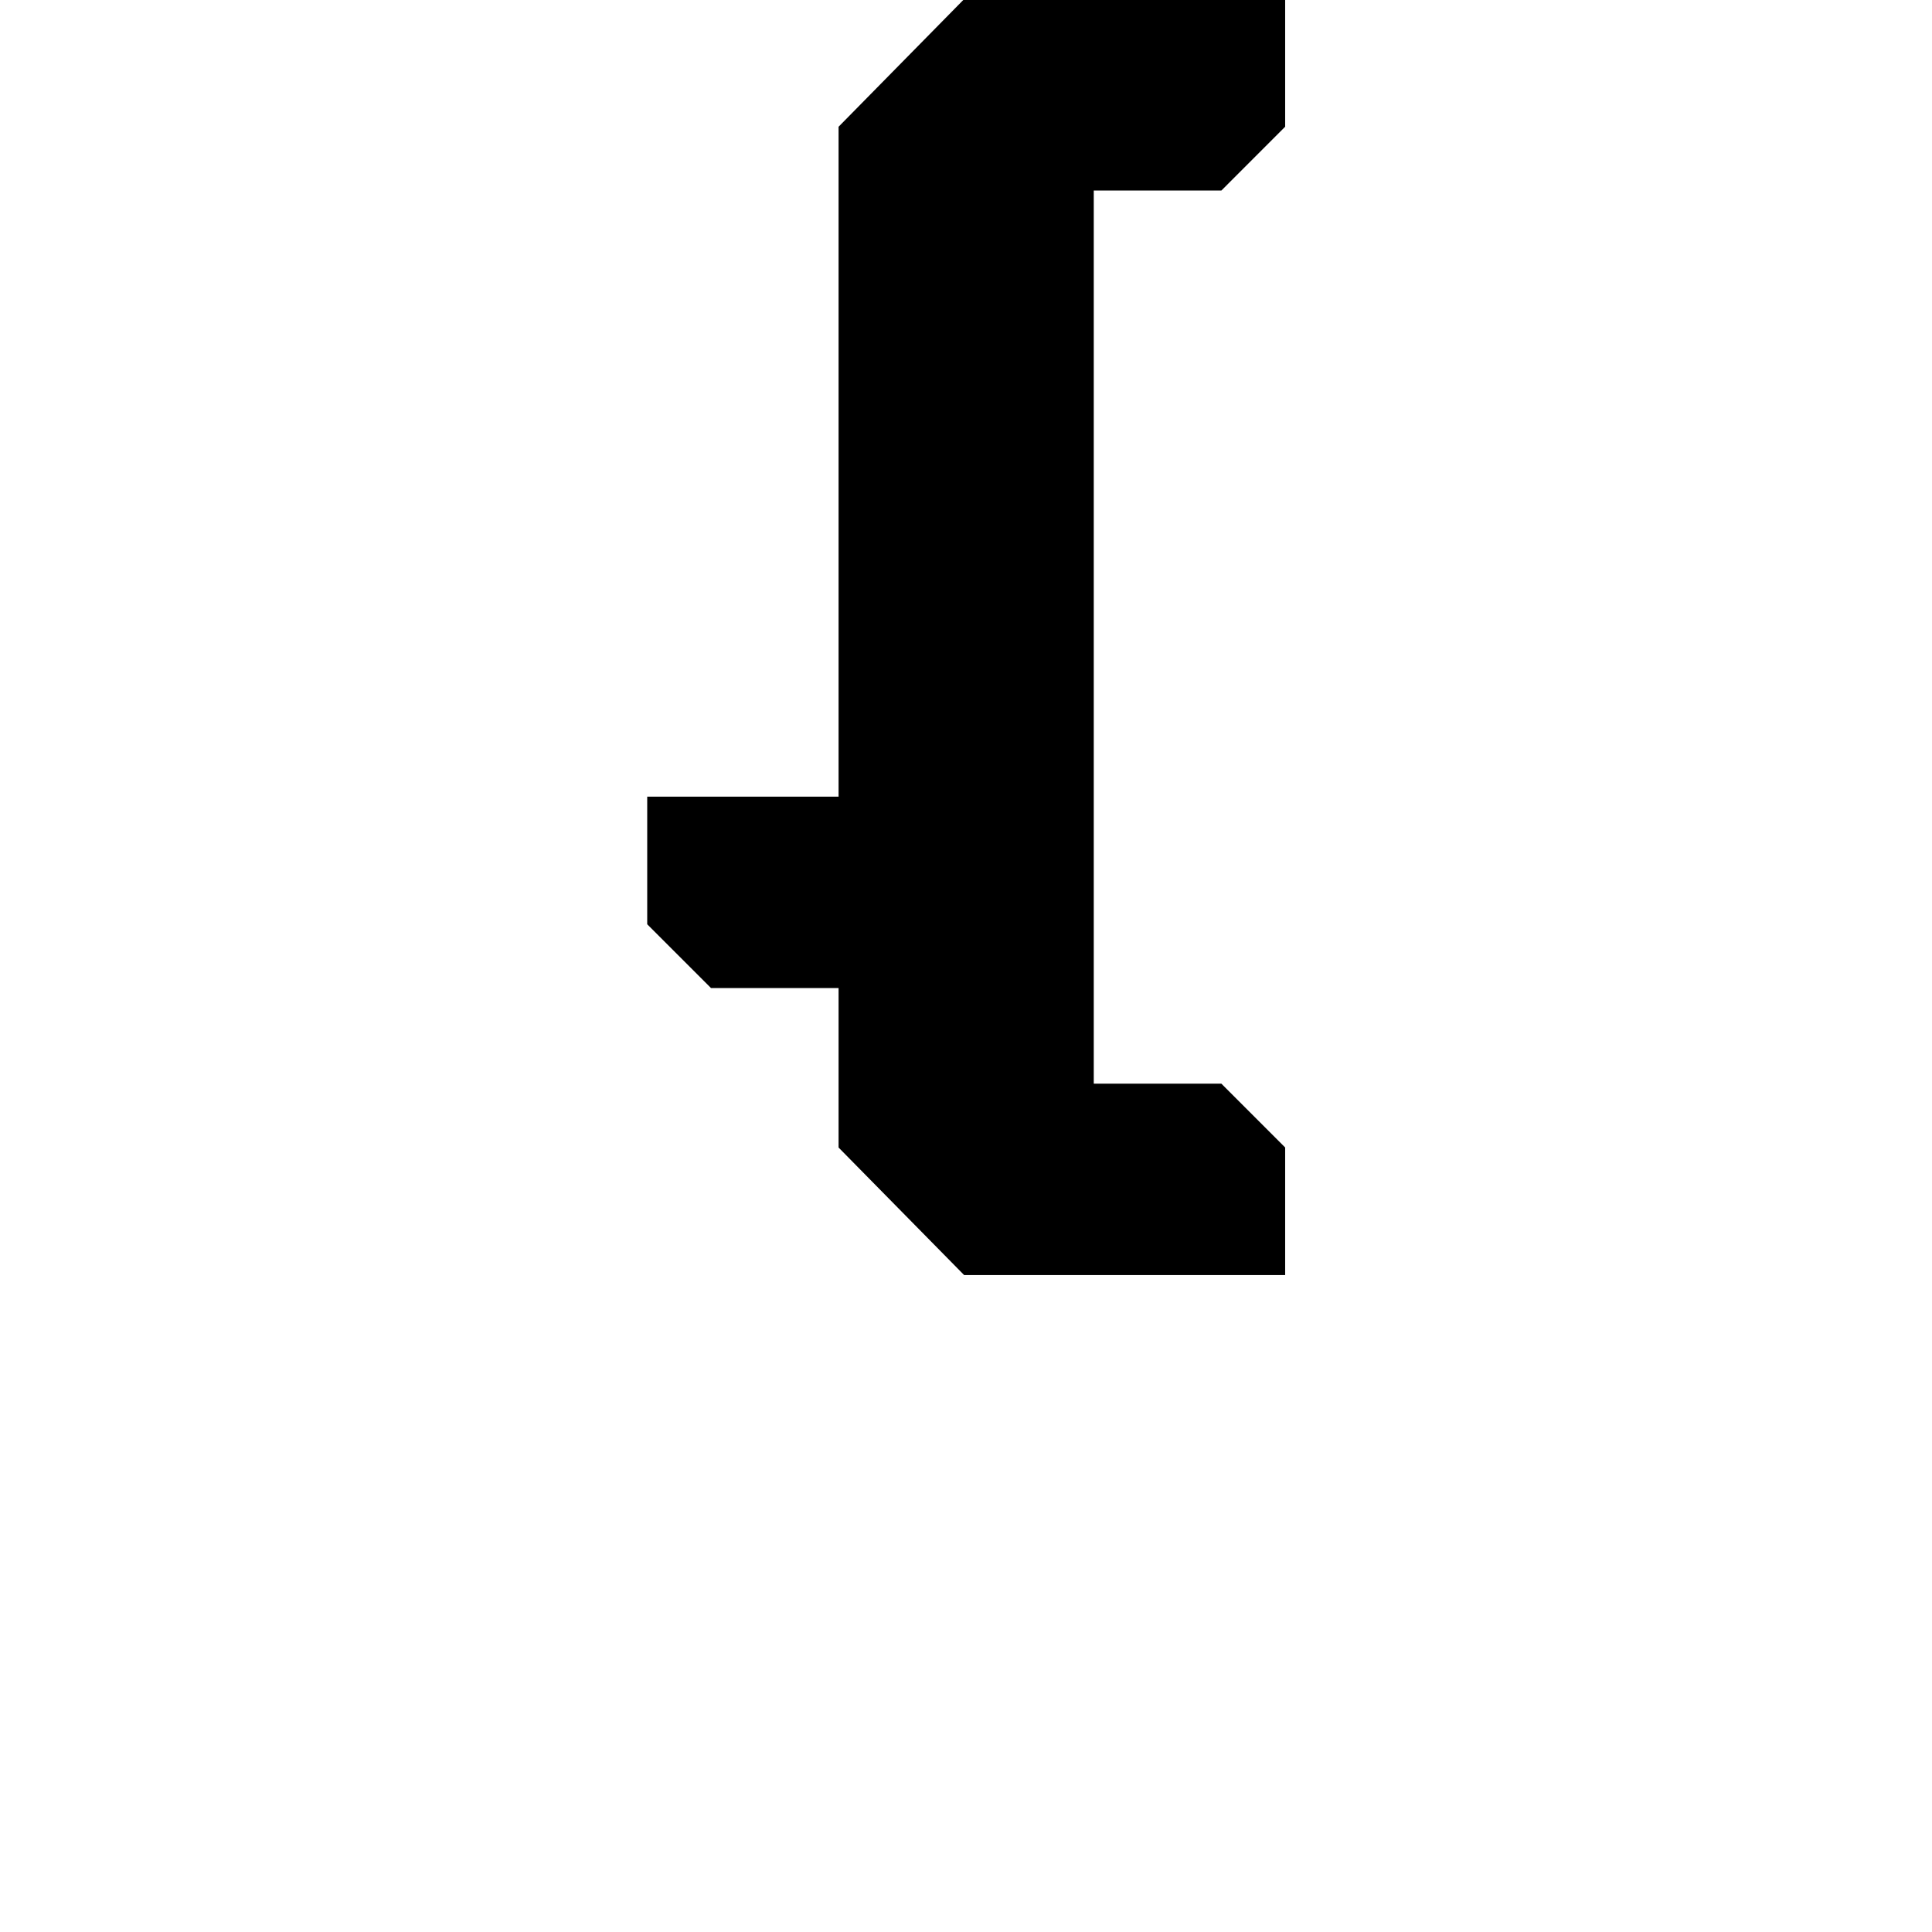
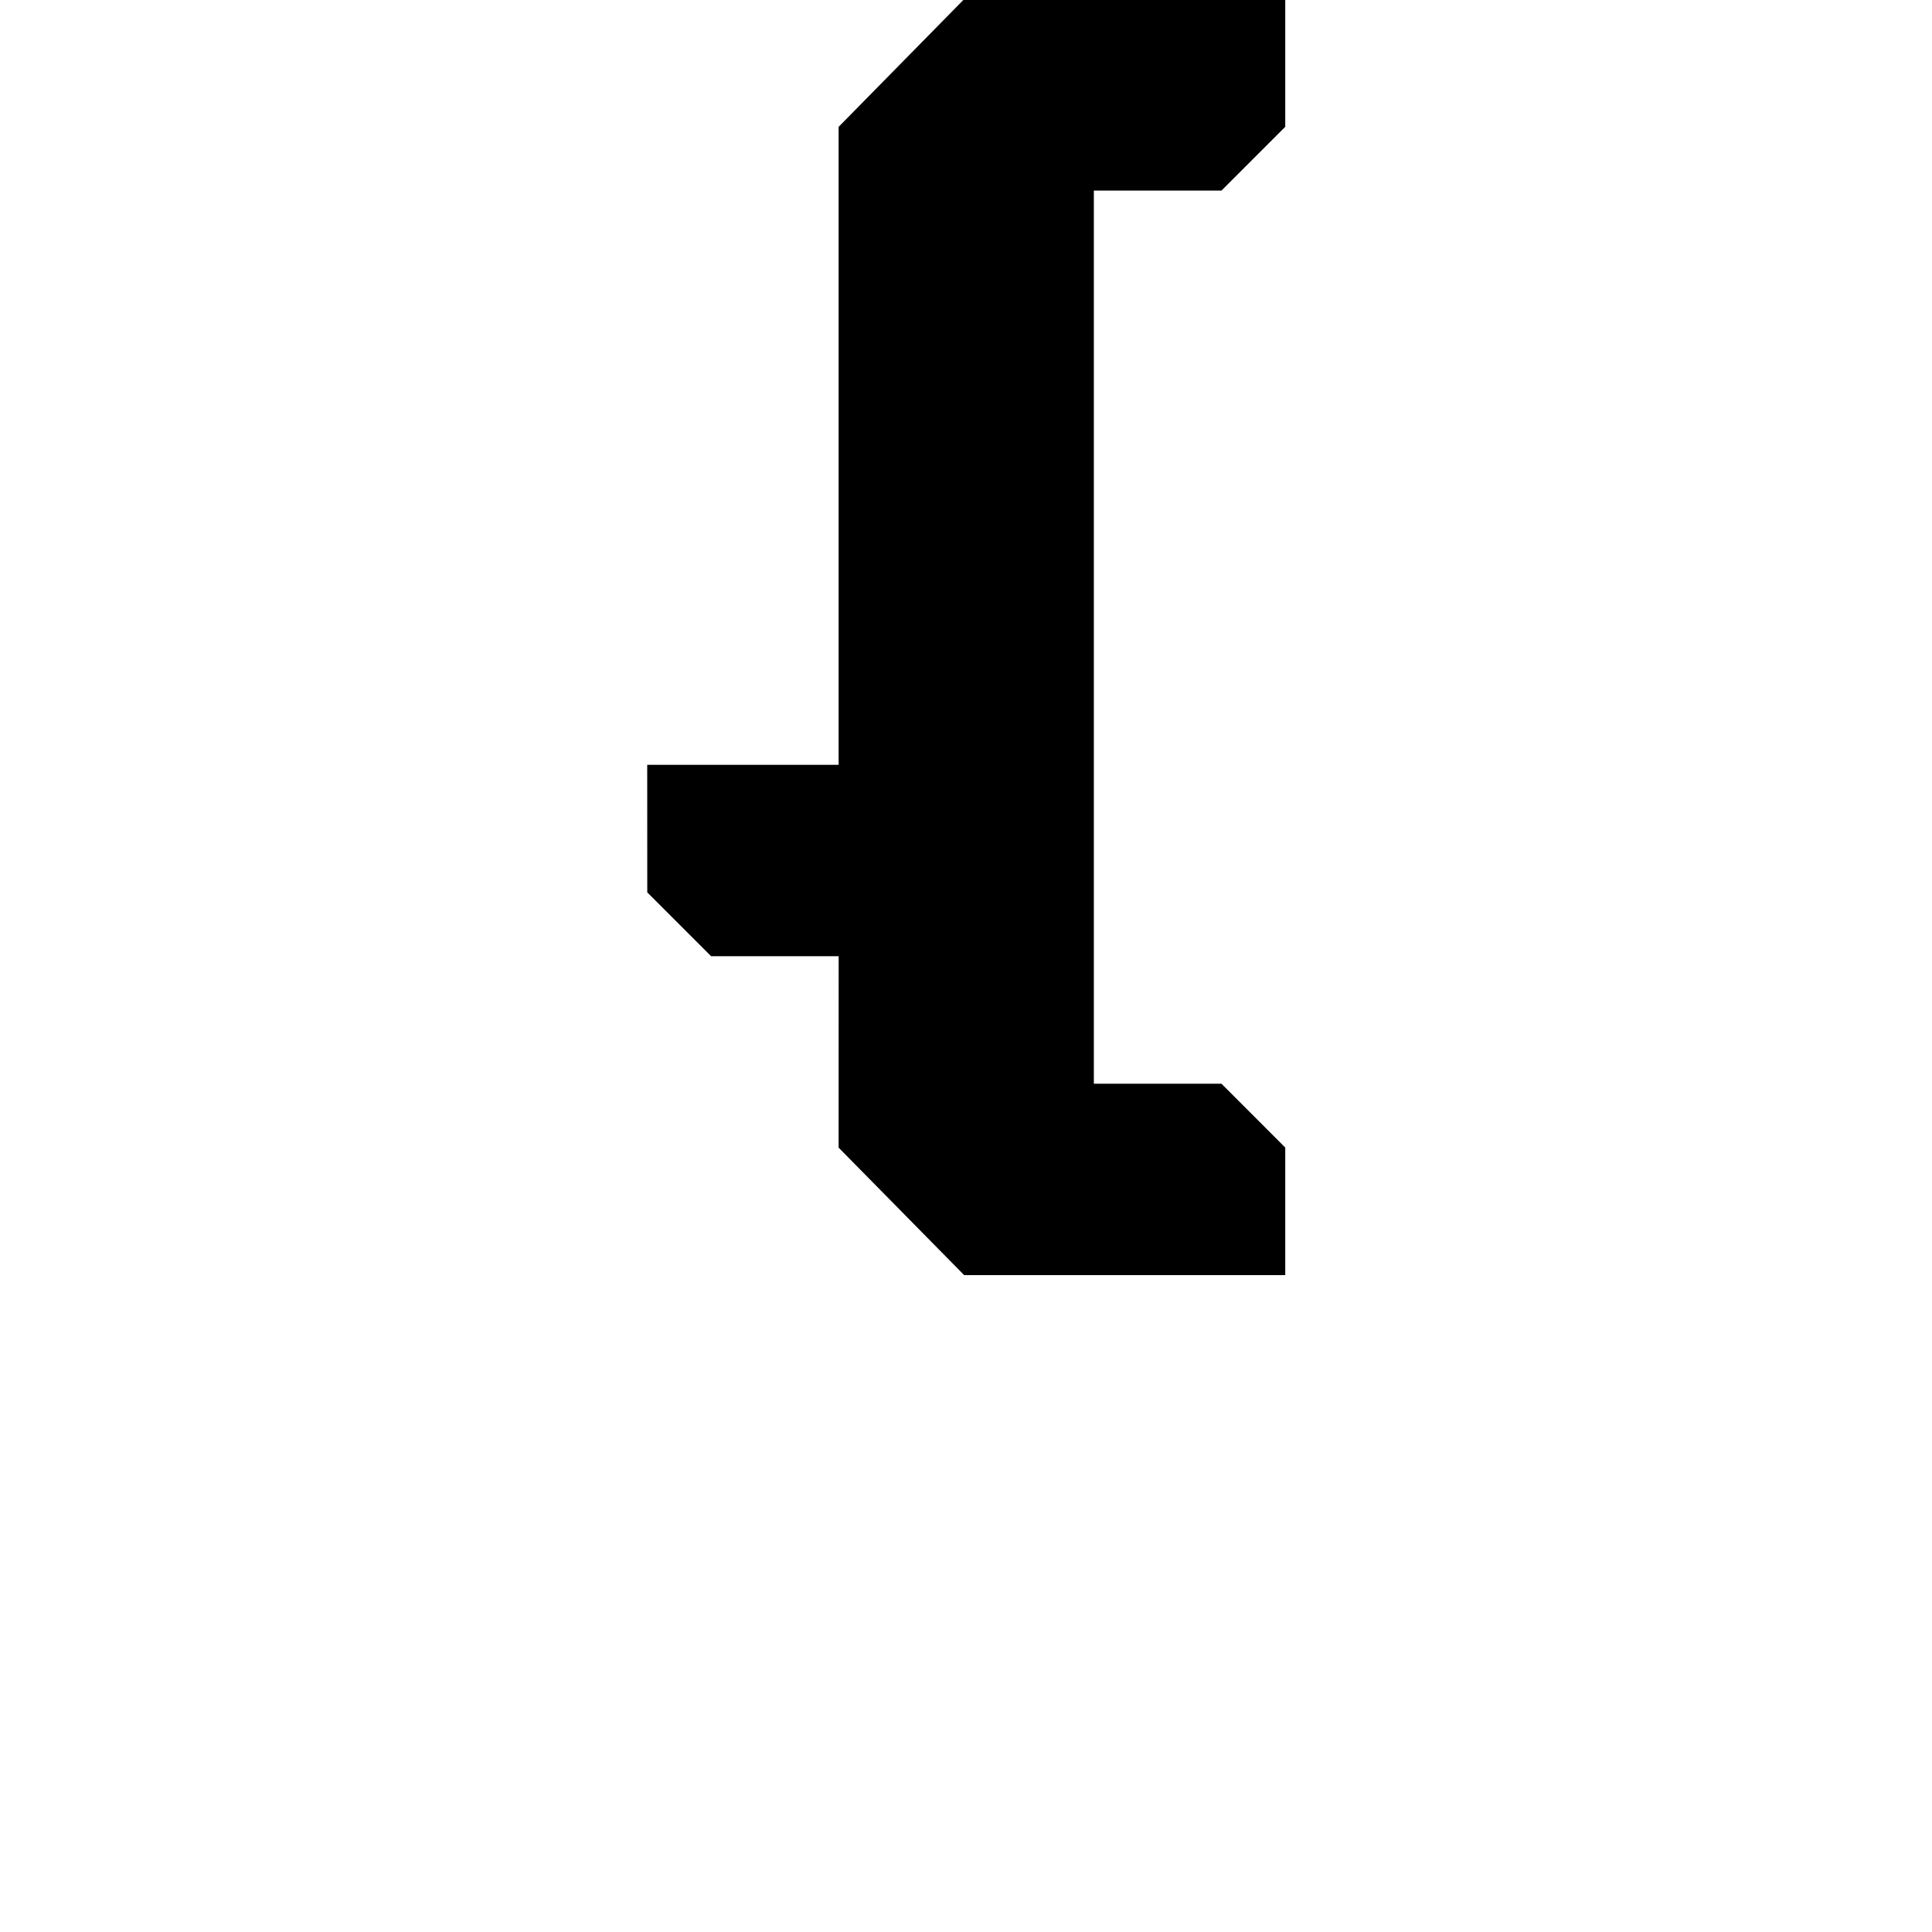
<svg xmlns="http://www.w3.org/2000/svg" viewBox="0 0 512 512" width="512" height="512">
  <g transform="matrix(0.512,0,0,-0.512,145.920,337.920)">
-     <path d="M281.151 561.378H347.181L380.196 594.416V660.446H214.026L149.045 594.393V247.655H50V181.601L83.015 148.587H149.045V66.038L214.026 0.031H380.196V66.061L347.181 99.099H281.151L281.128 99.076V561.424Z" fill="#000000" />
+     <path d="M281.198 561.347H347.227L380.242 594.362V660.438H214.049L149.068 594.338V264.143H50L50.023 198.113L83.062 165.075H149.091L149.068 65.983L214.049 3.0517578125e-05H380.242V66.03L347.227 99.068H281.198L281.174 99.021V561.37Z" fill="#000000" />
  </g>
</svg>
